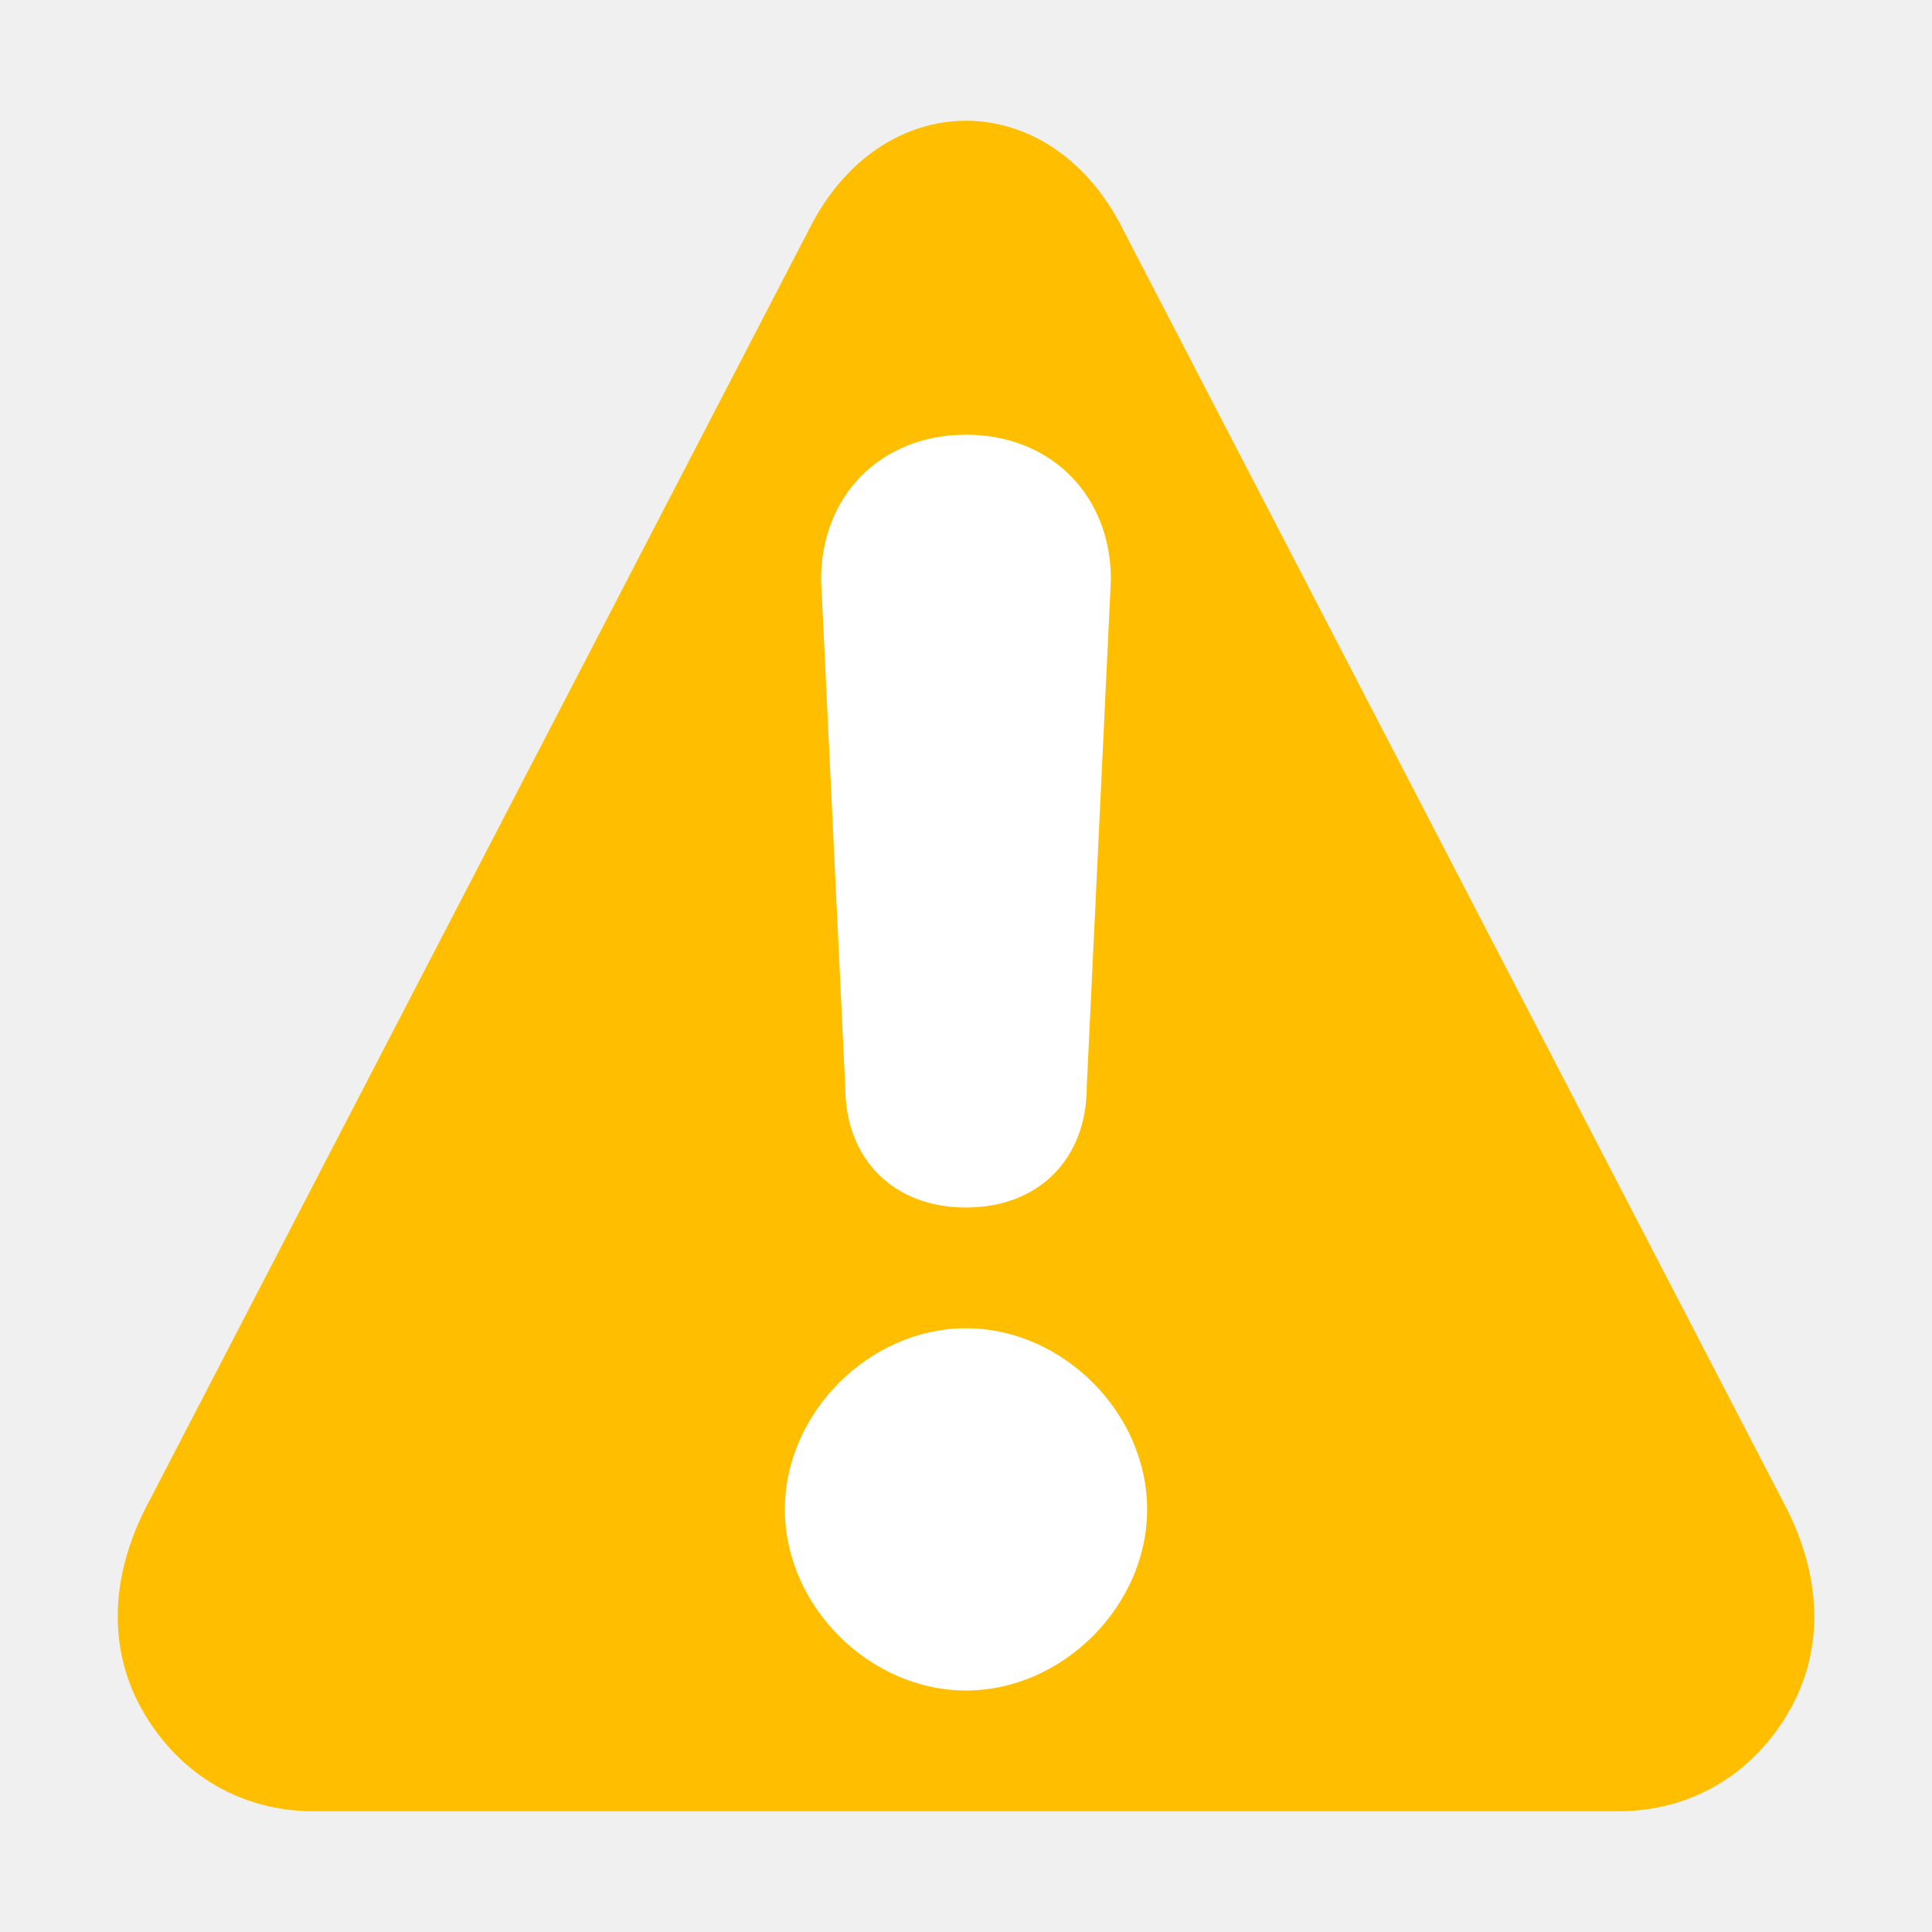
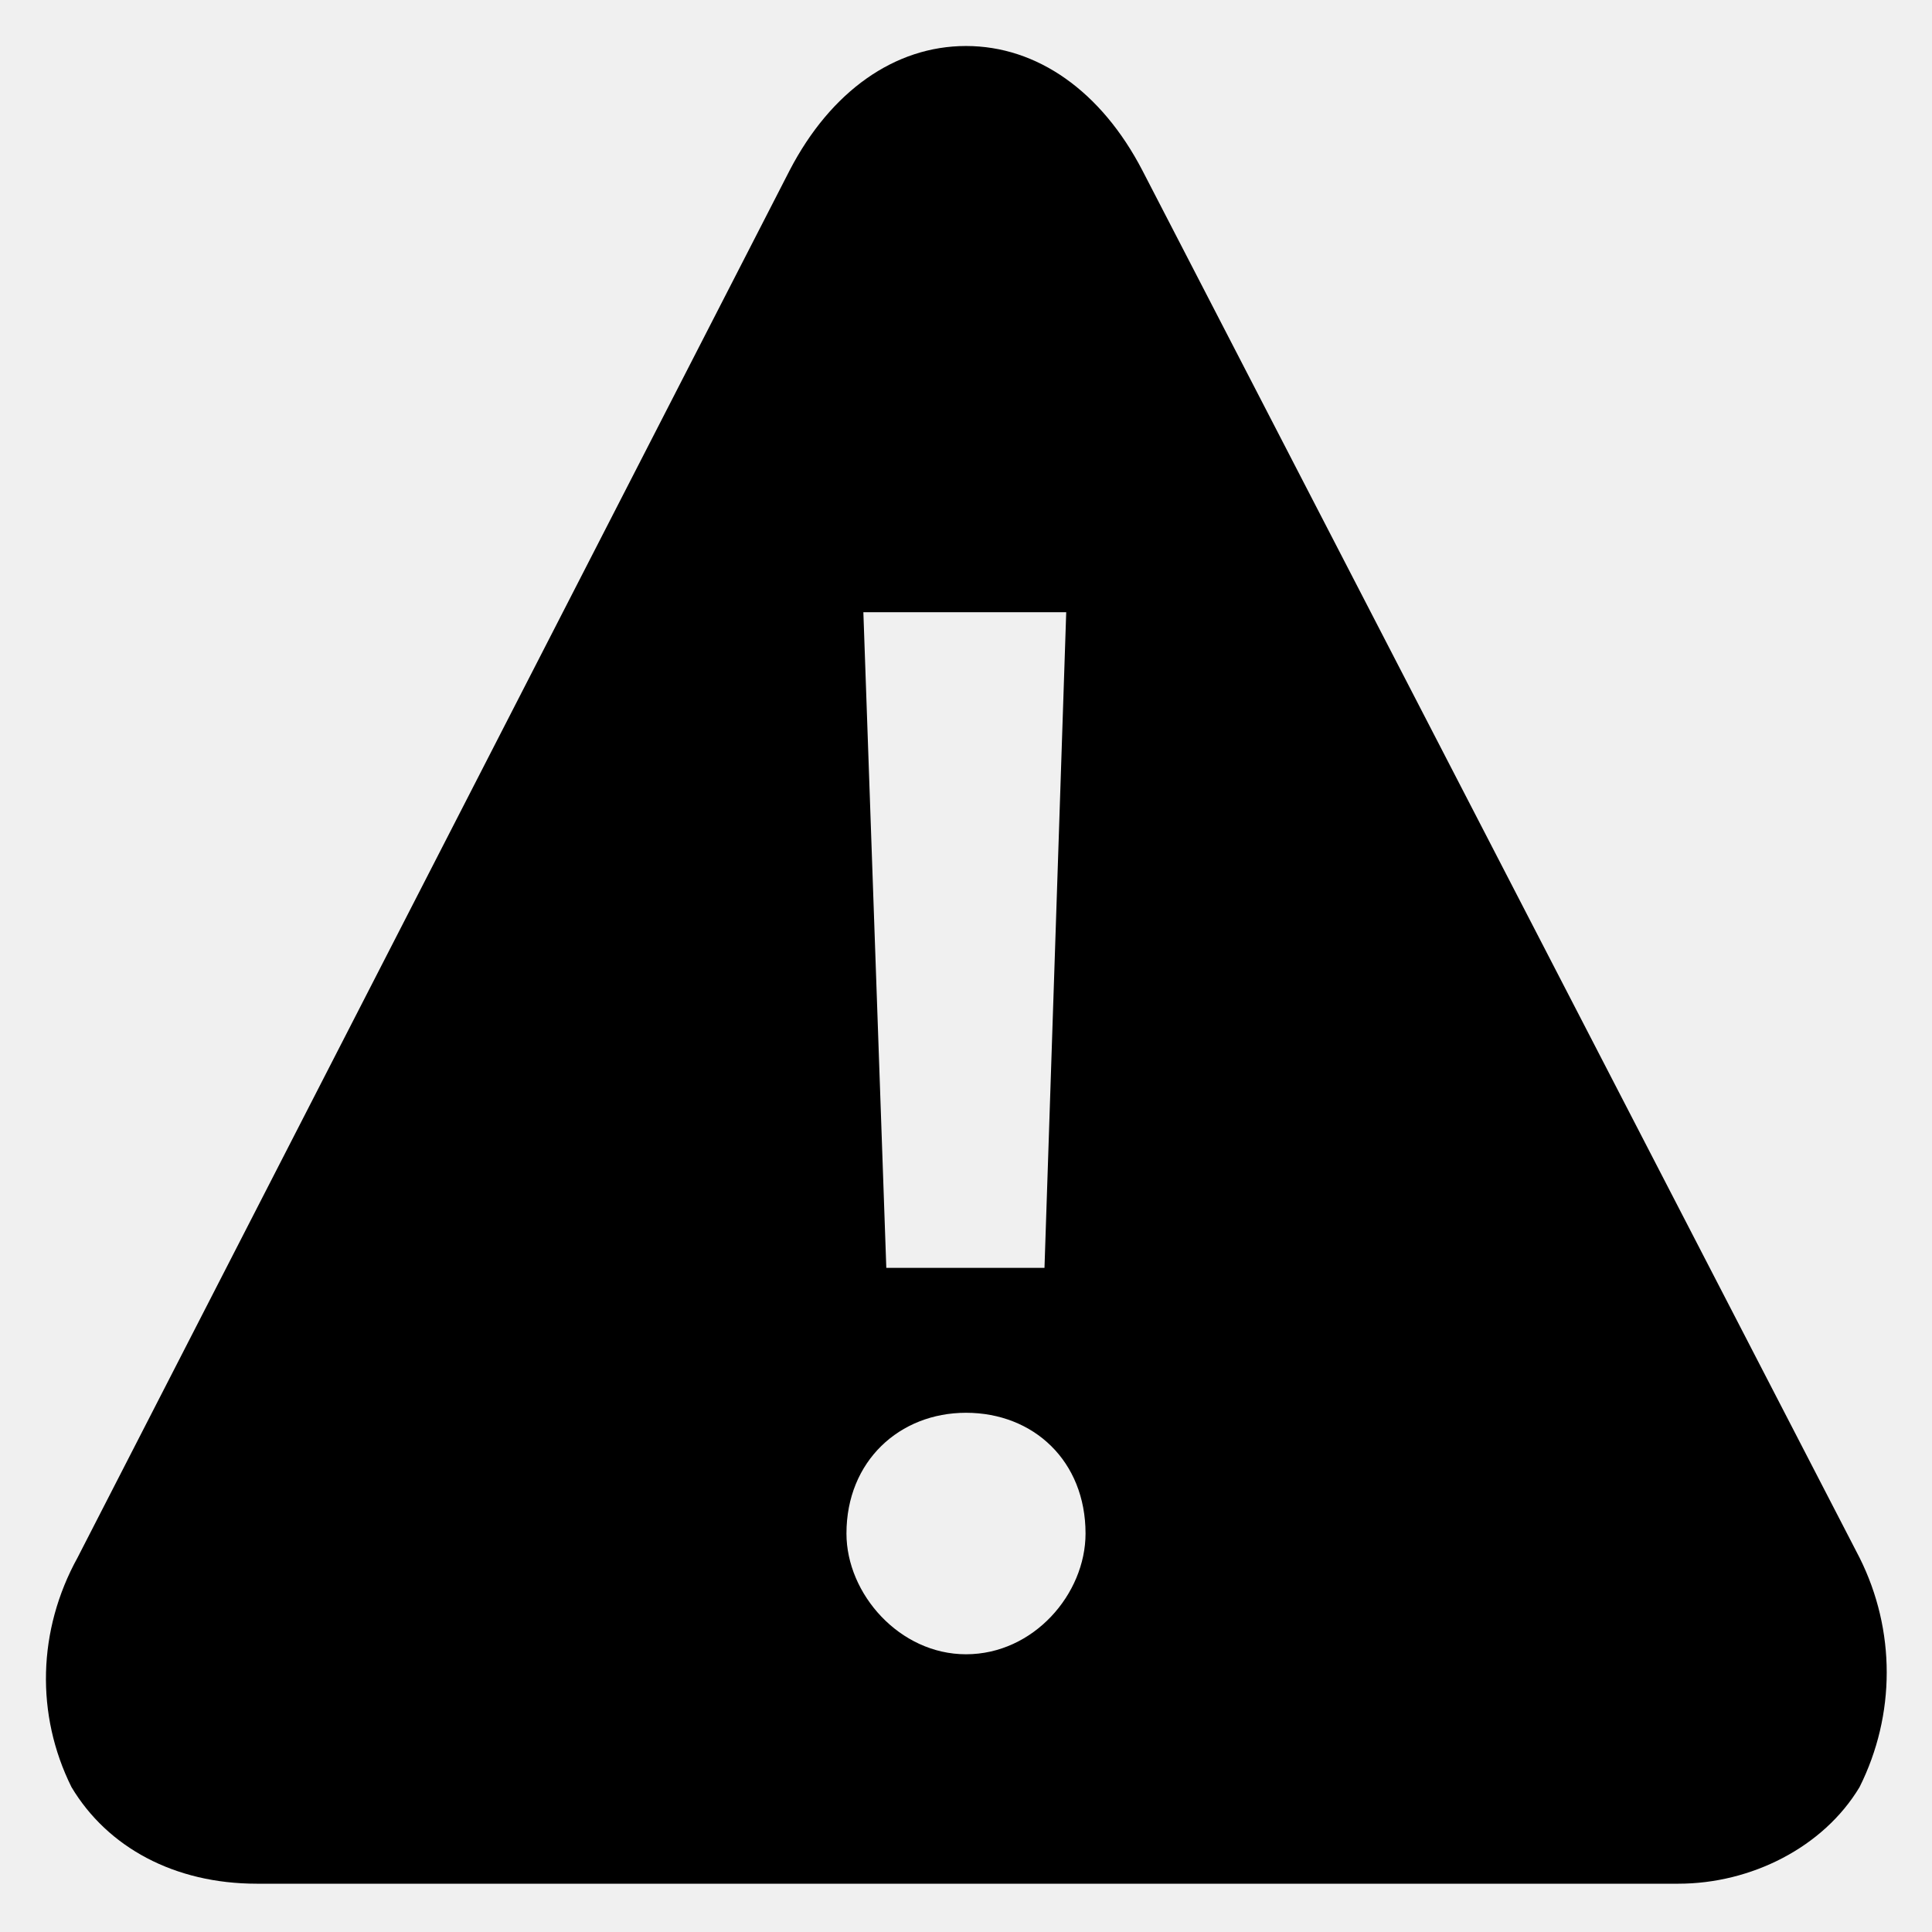
<svg xmlns="http://www.w3.org/2000/svg" width="16" height="16" viewBox="0 0 16 16">
-   <path fill="#ffbf00" d="M14.8,12.5L9.3,1.9C9,1.3,8.5,1,8,1C7.5,1,7,1.3,6.7,1.9L1.2,12.5c-0.3,0.6-0.3,1.2,0,1.7C1.5,14.7,2,15,2.6,15h10.8 c0.6,0,1.1-0.3,1.4-0.8C15.1,13.7,15.1,13.1,14.8,12.5z" />
-   <path fill="#fff" d="M8,11c-0.8,0-1.5,0.7-1.5,1.5C6.5,13.3,7.2,14,8,14 c0.8,0,1.5-0.7,1.5-1.5C9.5,11.7,8.8,11,8,11z M8,10L8,10C8.6,10,9,9.6,9,9l0.2-4.2c0-0.7-0.5-1.2-1.2-1.2S6.8,4.1,6.8,4.8L7,9 C7,9.6,7.4,10,8,10z" />
+   <path fill="context-fill #FFBF00" stroke="context-stroke #fff" stroke-opacity="0.3" d="M15.4,12.9 9.46,1.41 C9.12,0.756 8.59,0.381 8,0.381 7.41,0.381 6.88,0.756 6.54,1.41 L0.642,12.9 c-0.331,0.6 -0.348,1.3 -0.05,1.9 0.299,0.5 0.854,0.8 1.534,0.8 H13.9 c0.6,0 1.2,-0.3 1.5,-0.8 0.3,-0.6 0.3,-1.3 0,-1.9z M8.83,5.07 8.65,10.5 H7.34 L7.15,5.07 H8.83z M8,13.7 c-0.55,0 -0.99,-0.5 -0.99,-1 0,-0.6 0.44,-1 0.99,-1 0.56,0 0.99,0.4 0.99,1 0,0.5 -0.43,1 -0.99,1z" />
</svg>
